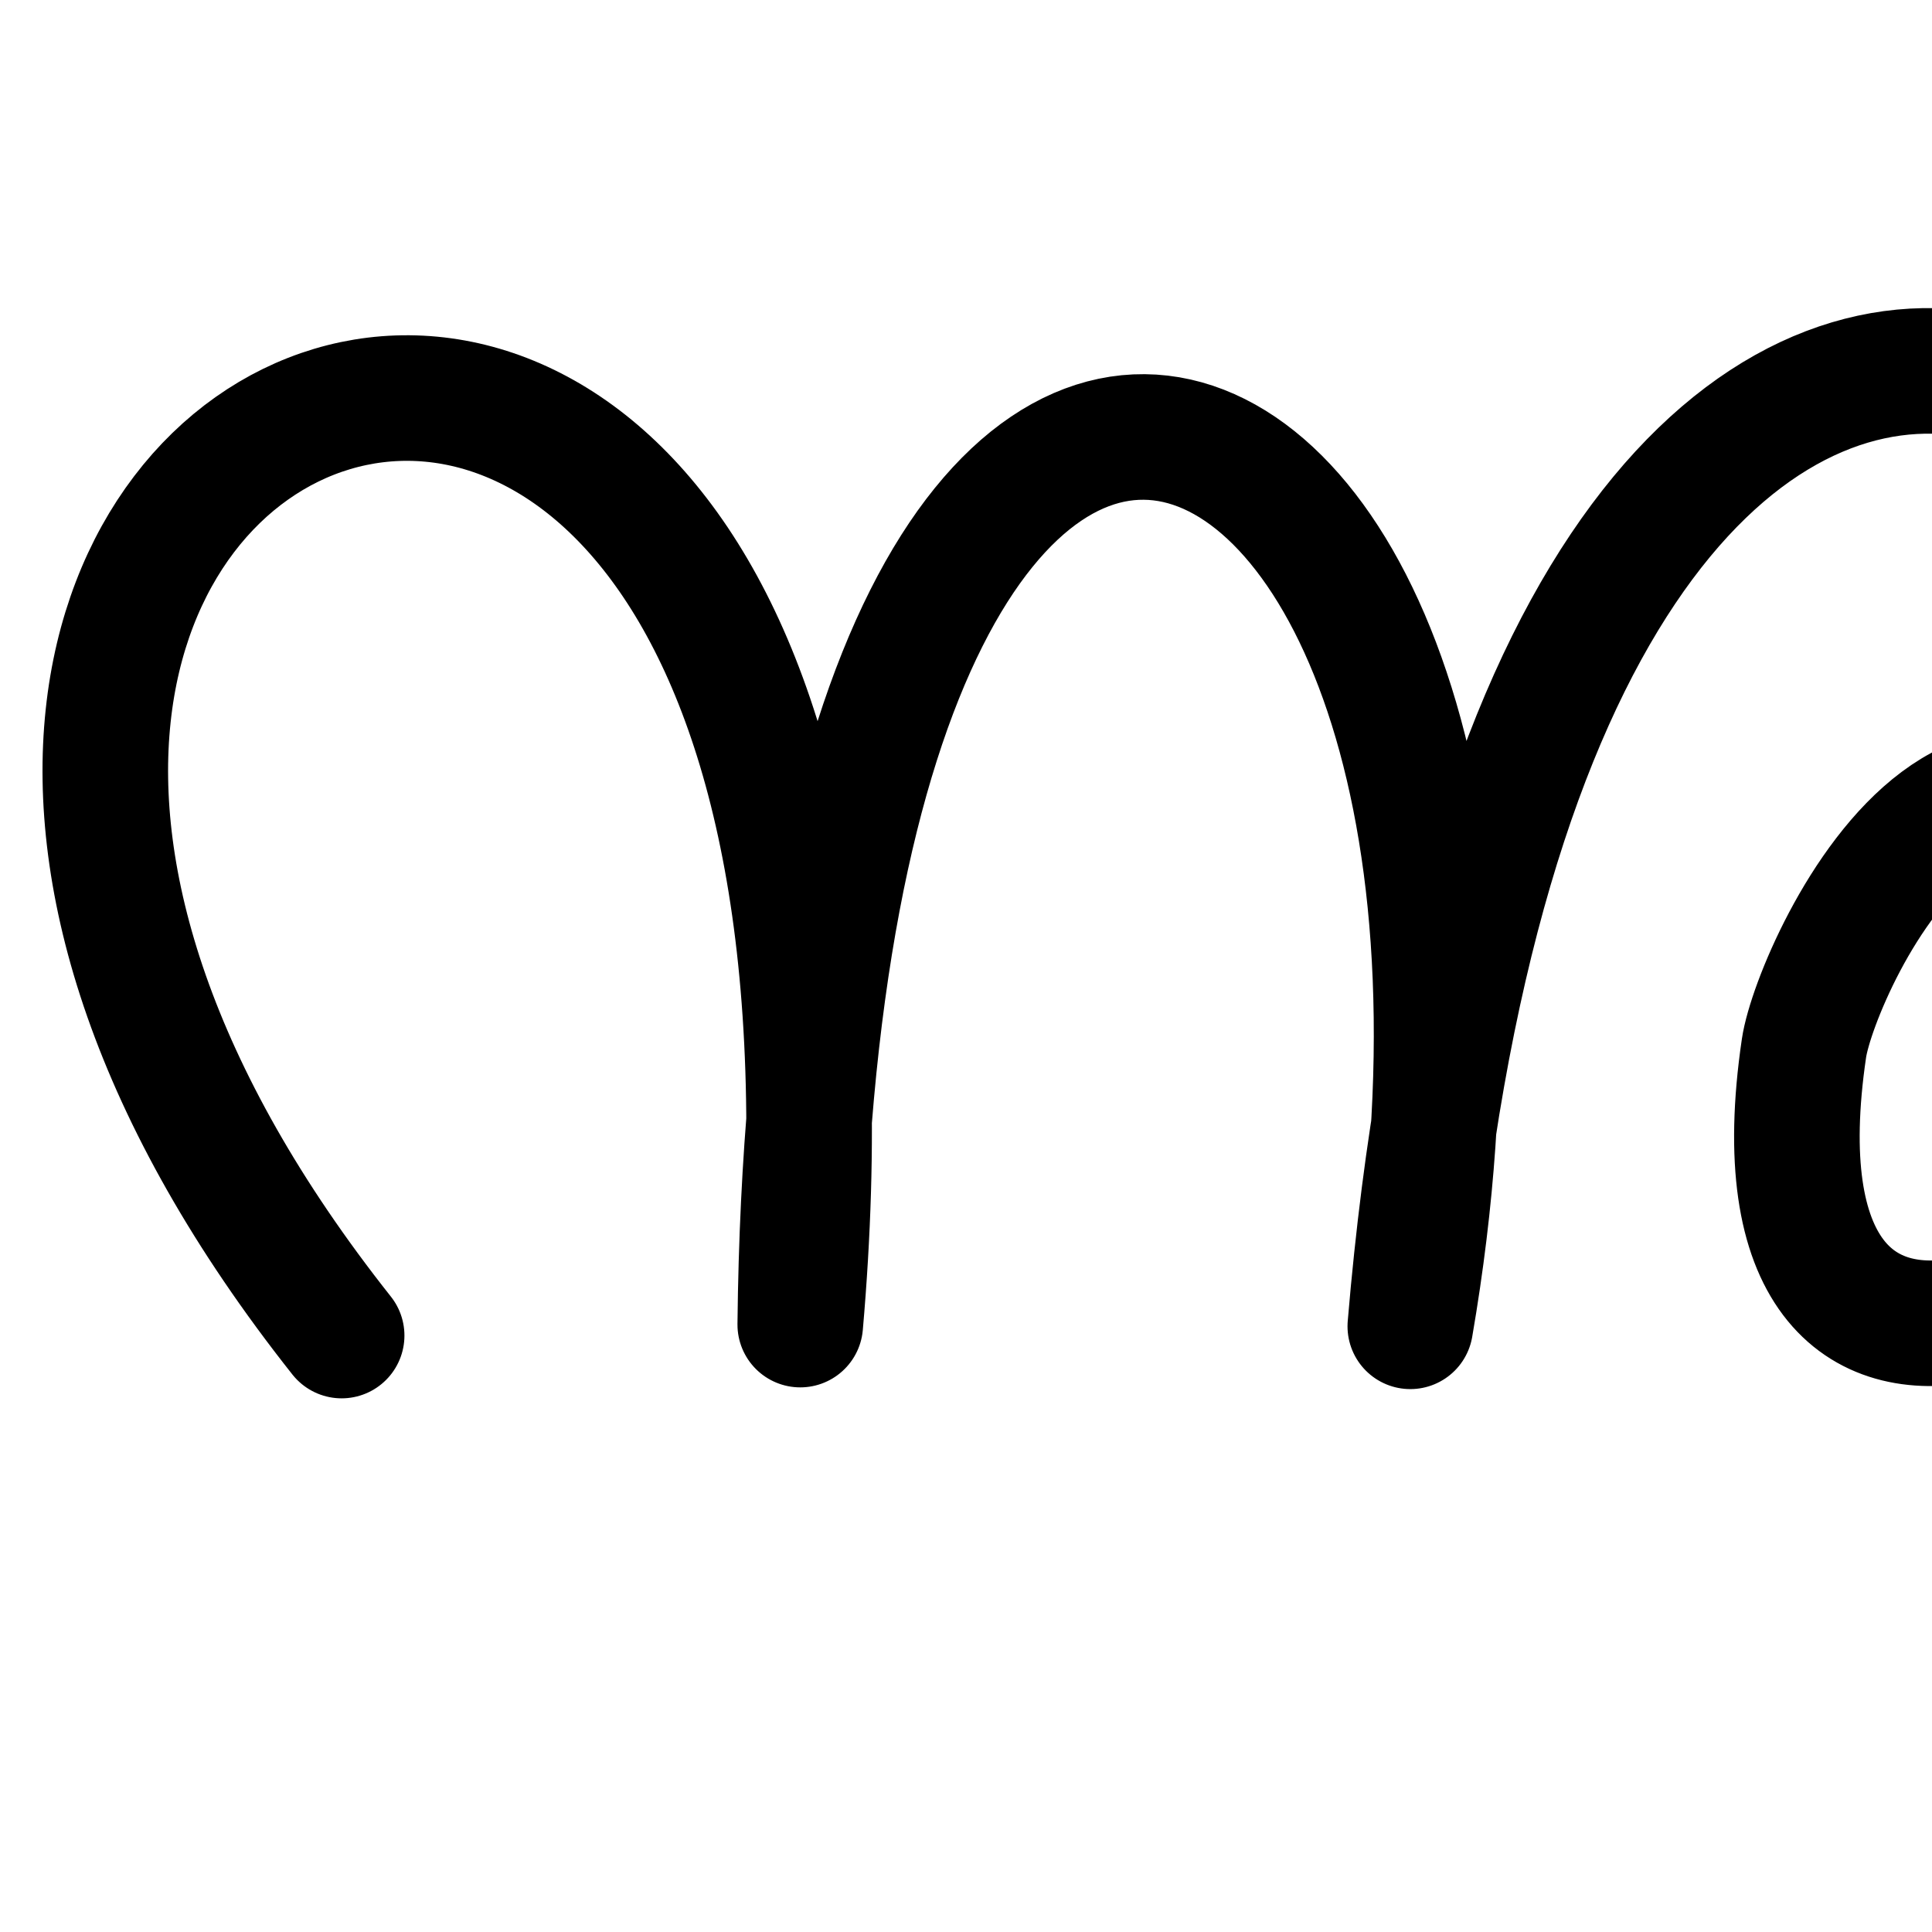
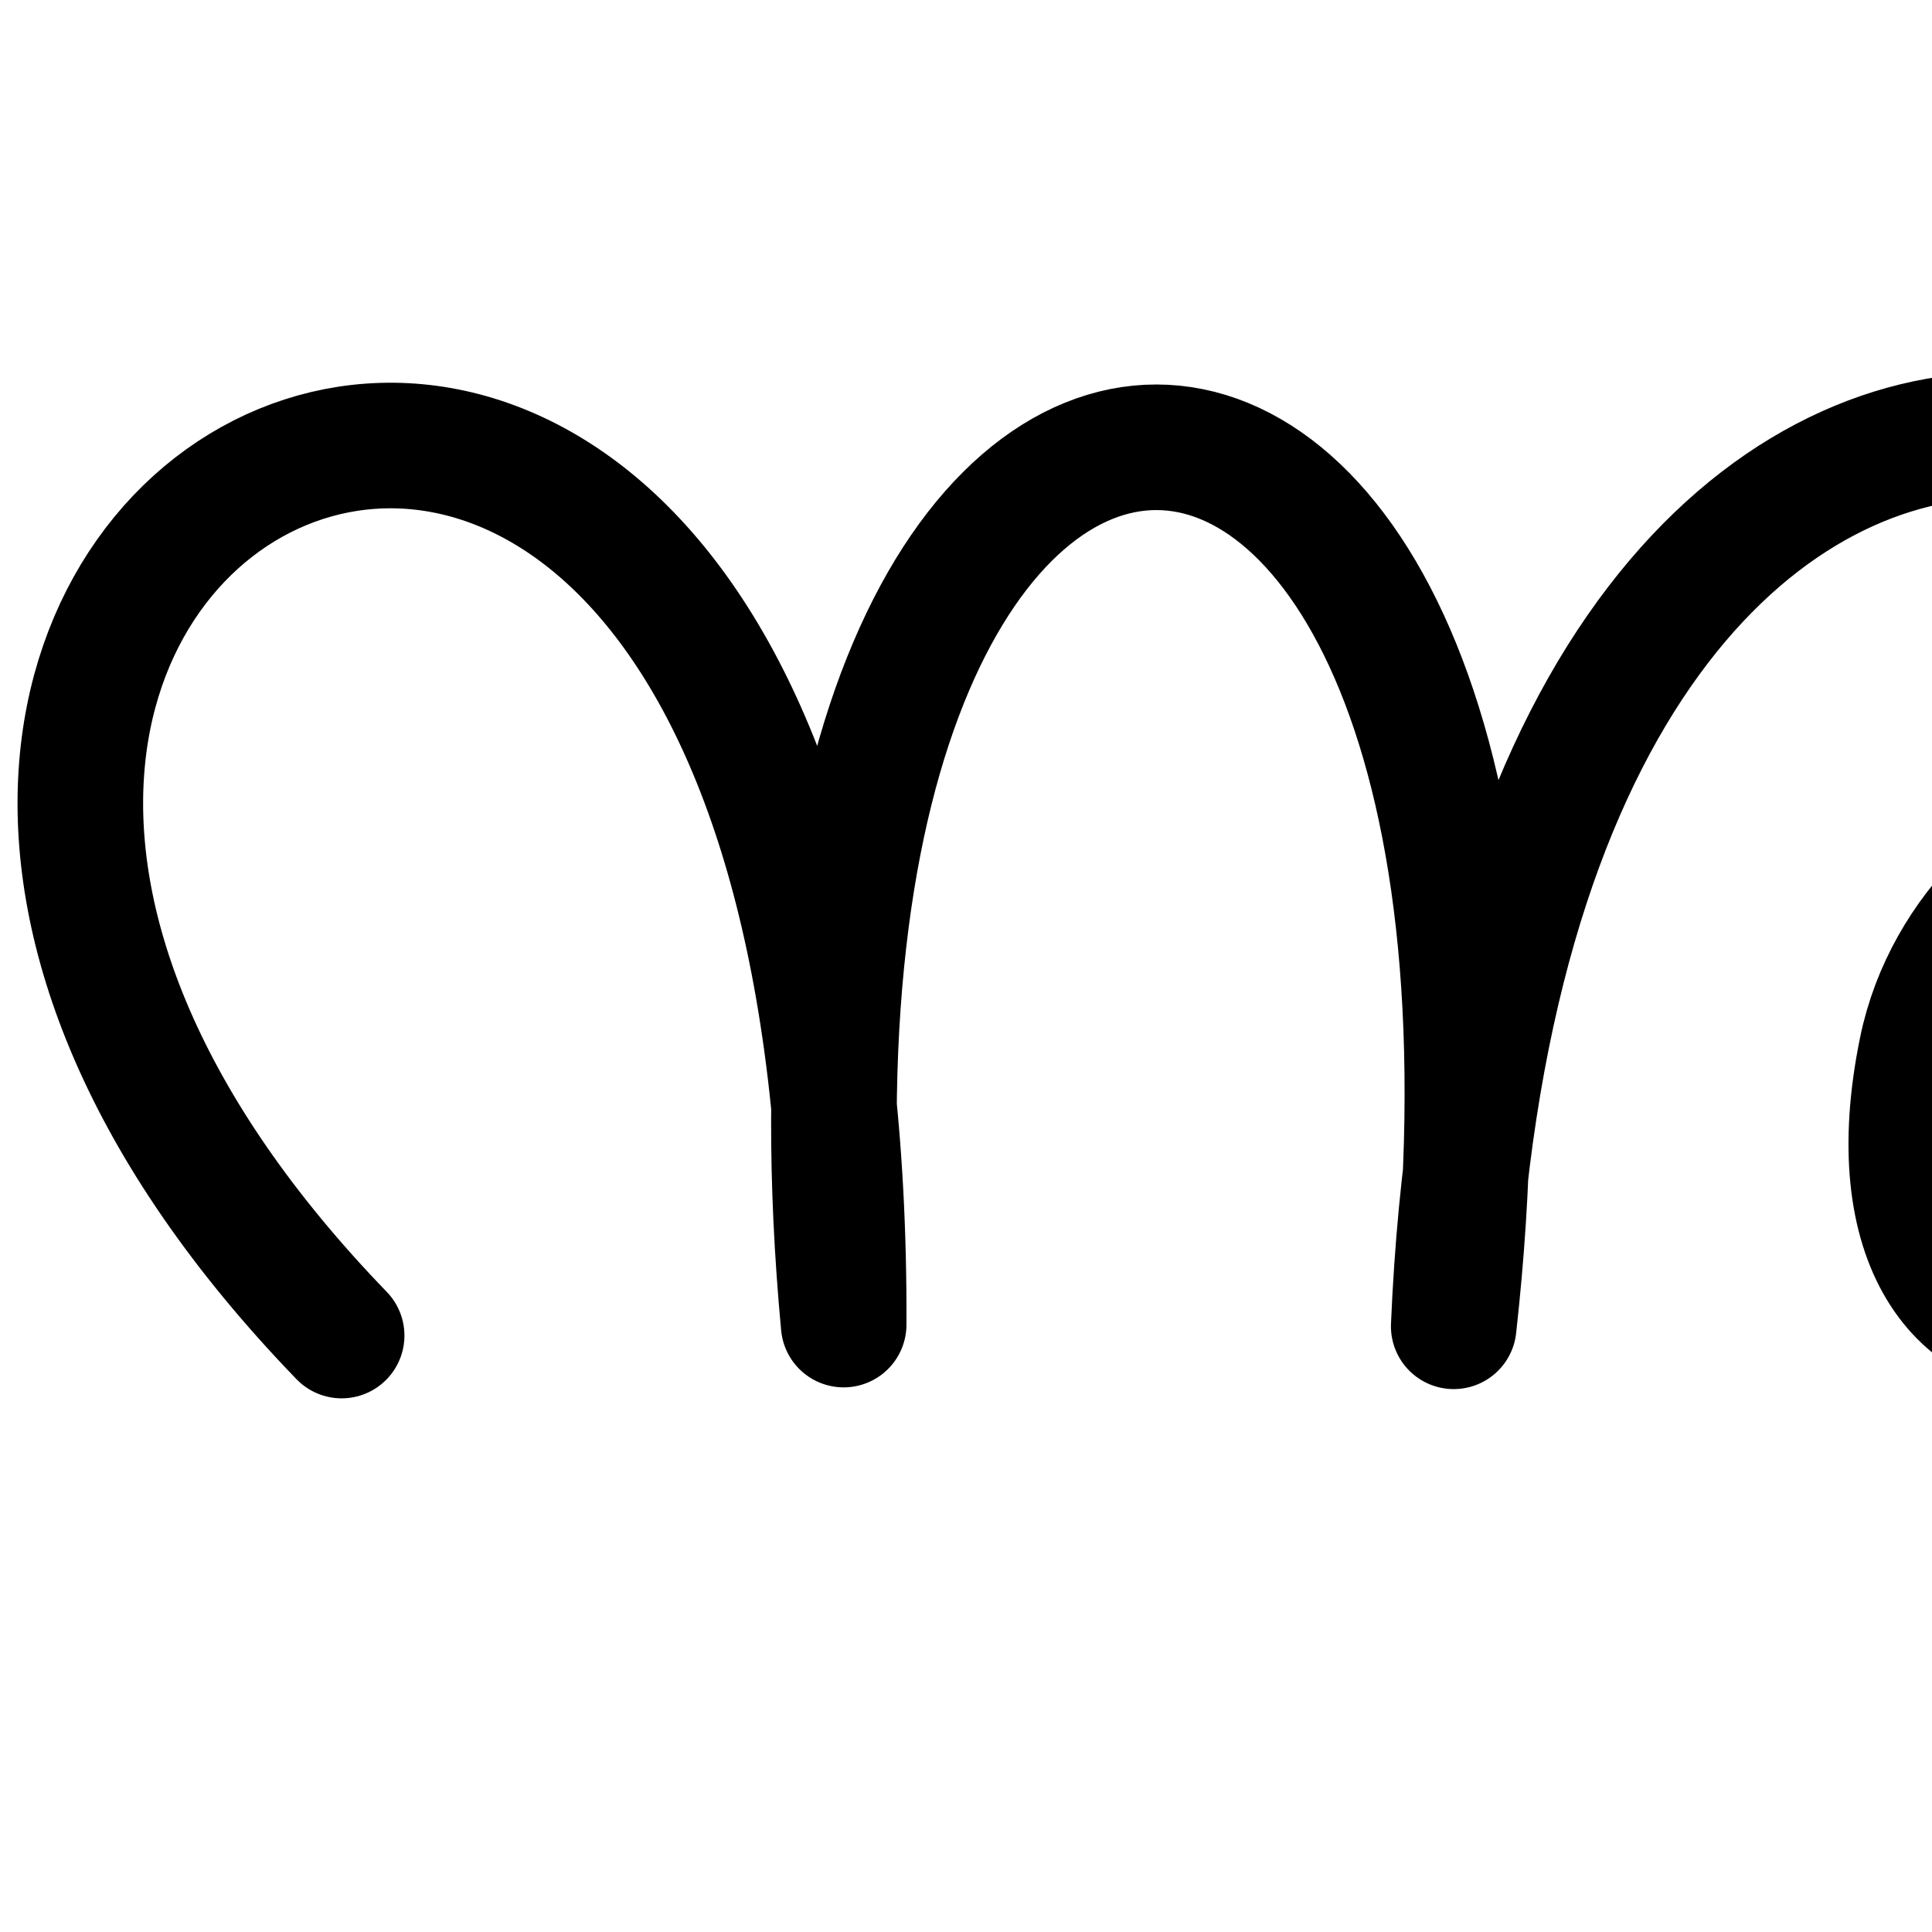
<svg xmlns="http://www.w3.org/2000/svg" version="1.1" width="2000" height="2000" id="svg2992">
  <defs id="defs5498" />
  <g transform="translate(0,1000)" id="layer1">
-     <path style="fill:none;stroke:#000000;stroke-width:130;stroke-linecap:round;stroke-linejoin:round;stroke-miterlimit:4;stroke-dasharray:none;stroke-opacity:1" d="M 353.665,382.555 C -440,-619.924 962.996,-1168.989 828.422,371.203 842.996,-1008.989 1642.996,-688.989 1459.945,372.986 1586.179,-1128.907 2551.036,-666.038 2320.505,94.432 2240,360 1798.252,555.096 1867.465,85.117 1880,0 2080,-440 2312.916,43.552" id="path5869-2" />
+     <path style="fill:none;stroke:#000000;stroke-width:130;stroke-linecap:round;stroke-linejoin:round;stroke-miterlimit:4;stroke-dasharray:none;stroke-opacity:1" d="M 353.665,382.555 C -480,-480 880,-1160 873.365,371.203 760,-840 1640,-840 1504.888,372.986 1560,-920 2600,-680 2432.187,33.316 2326.717,481.634 1906.435,490.009 1989.295,86.763 2040,-160 2400,-280 2429.768,19.583" id="path5869-2" />
  </g>
</svg>
